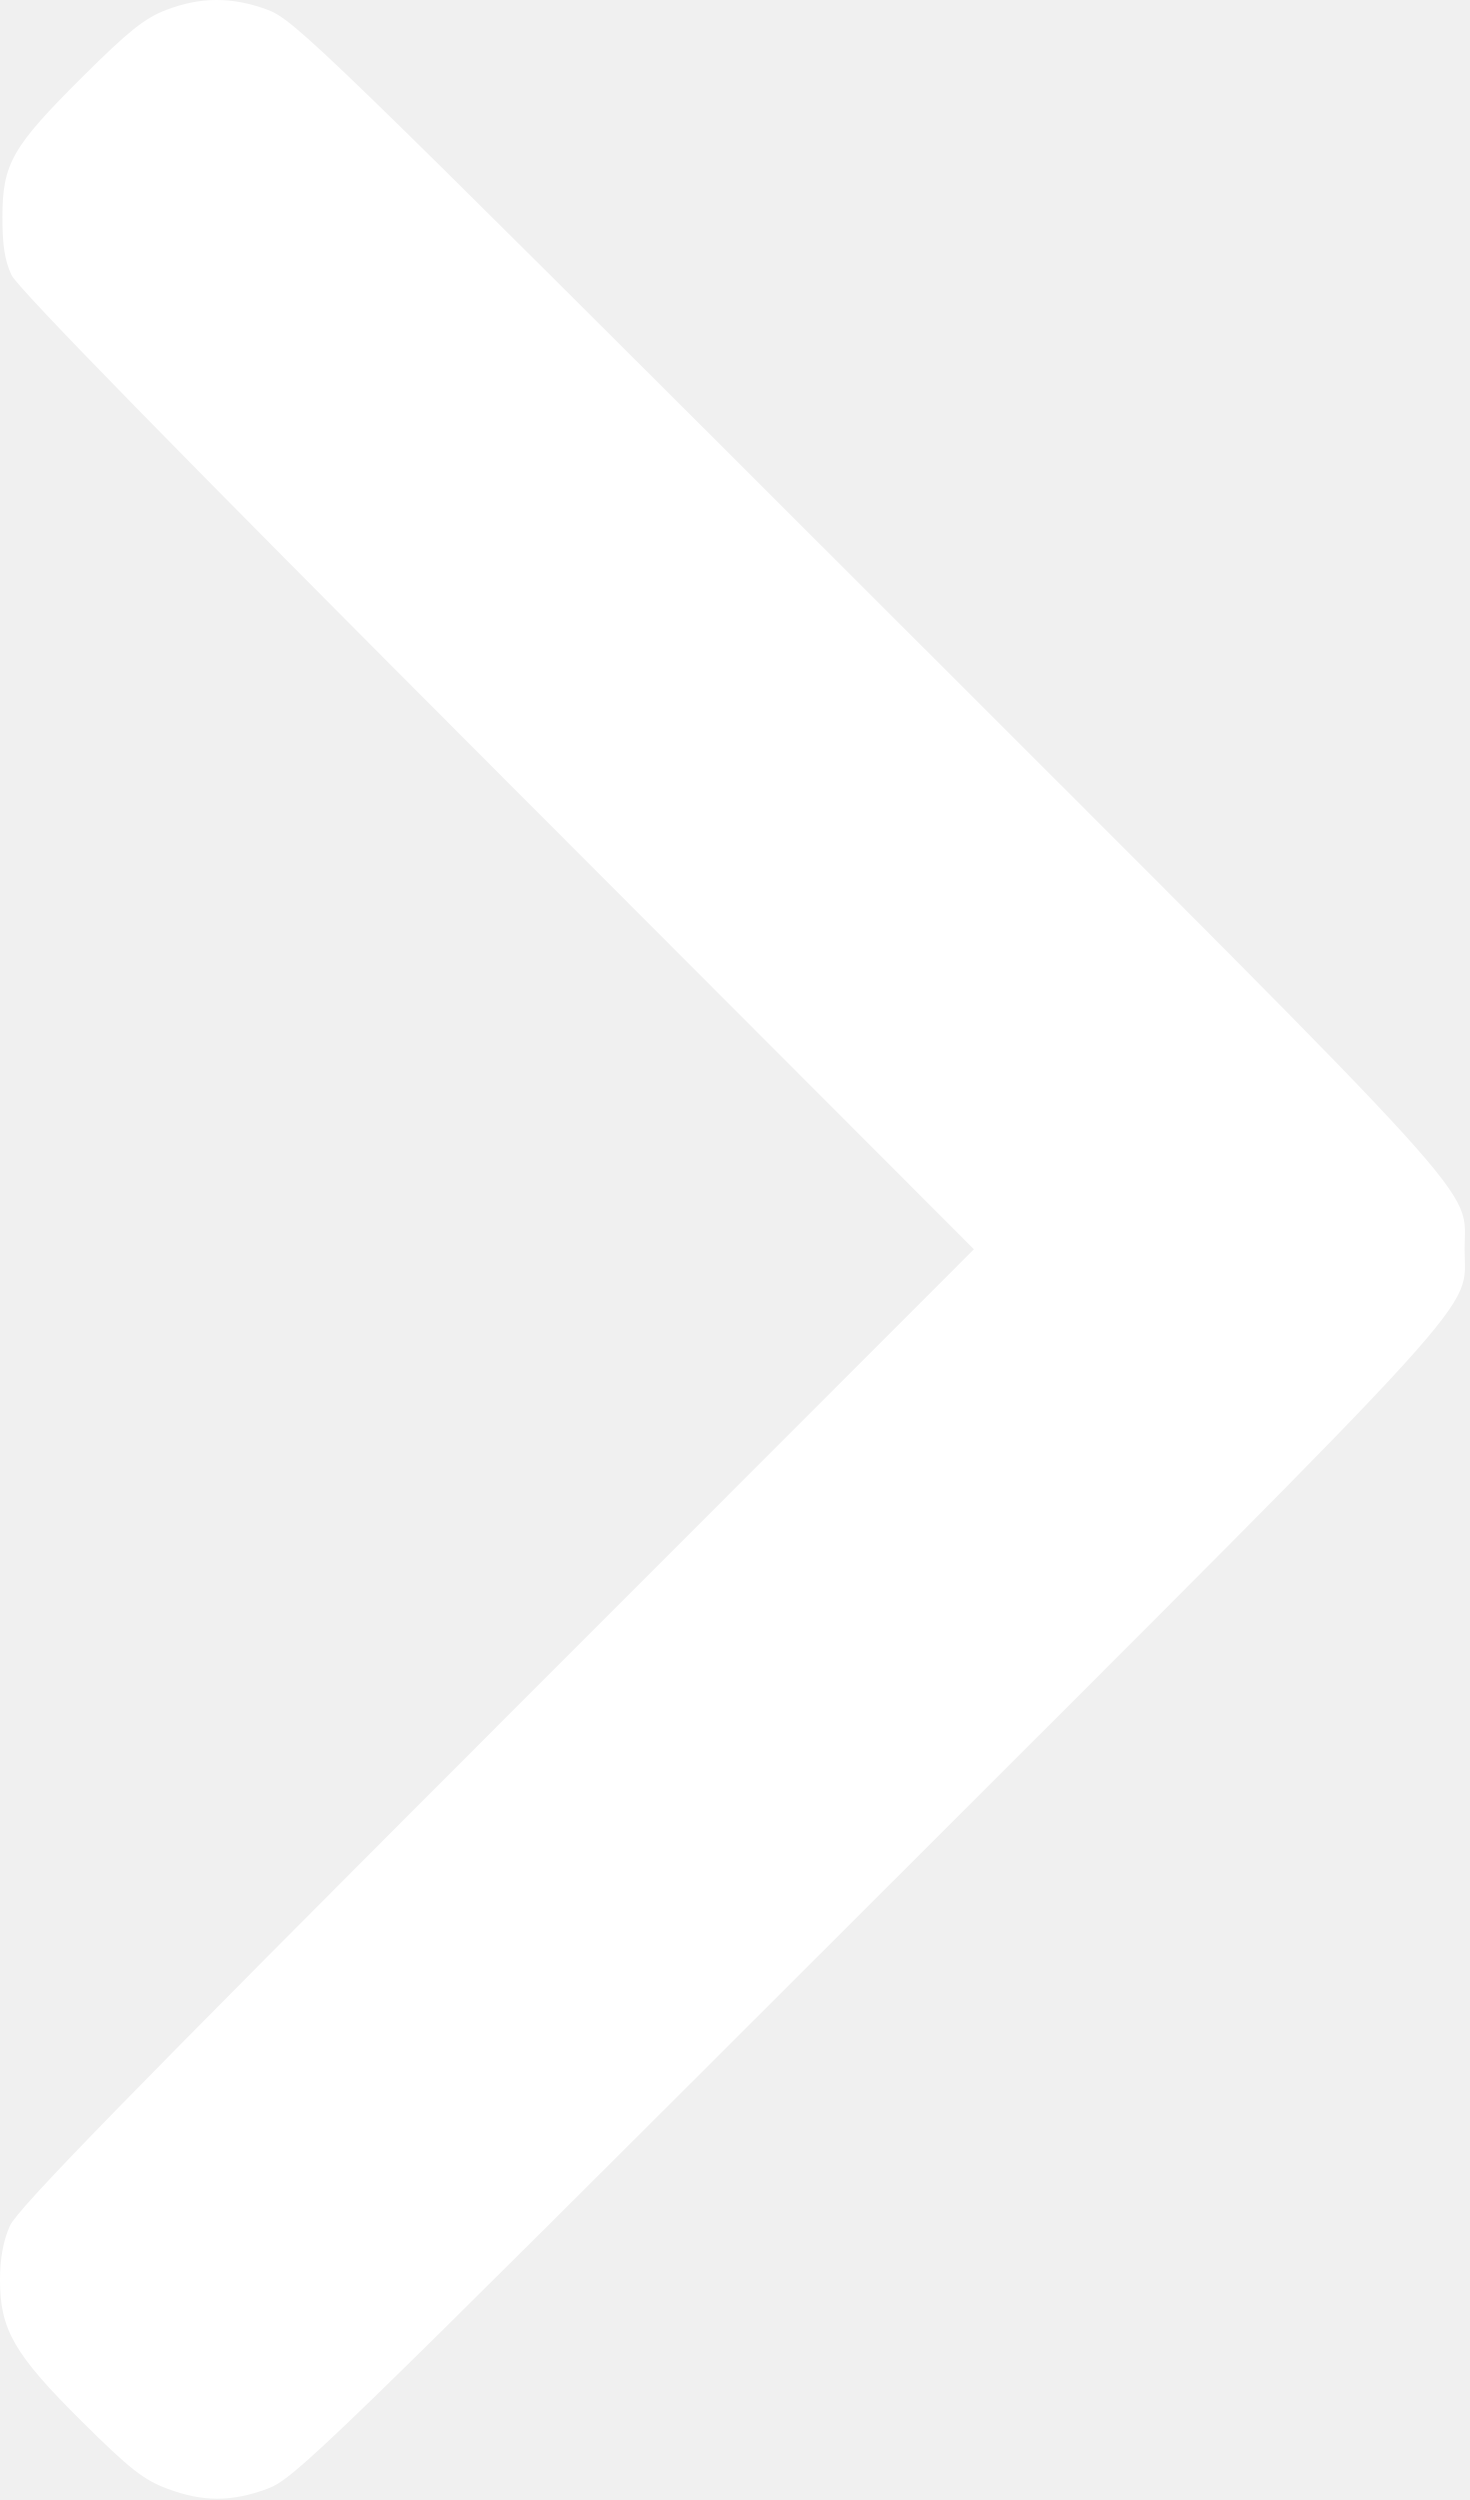
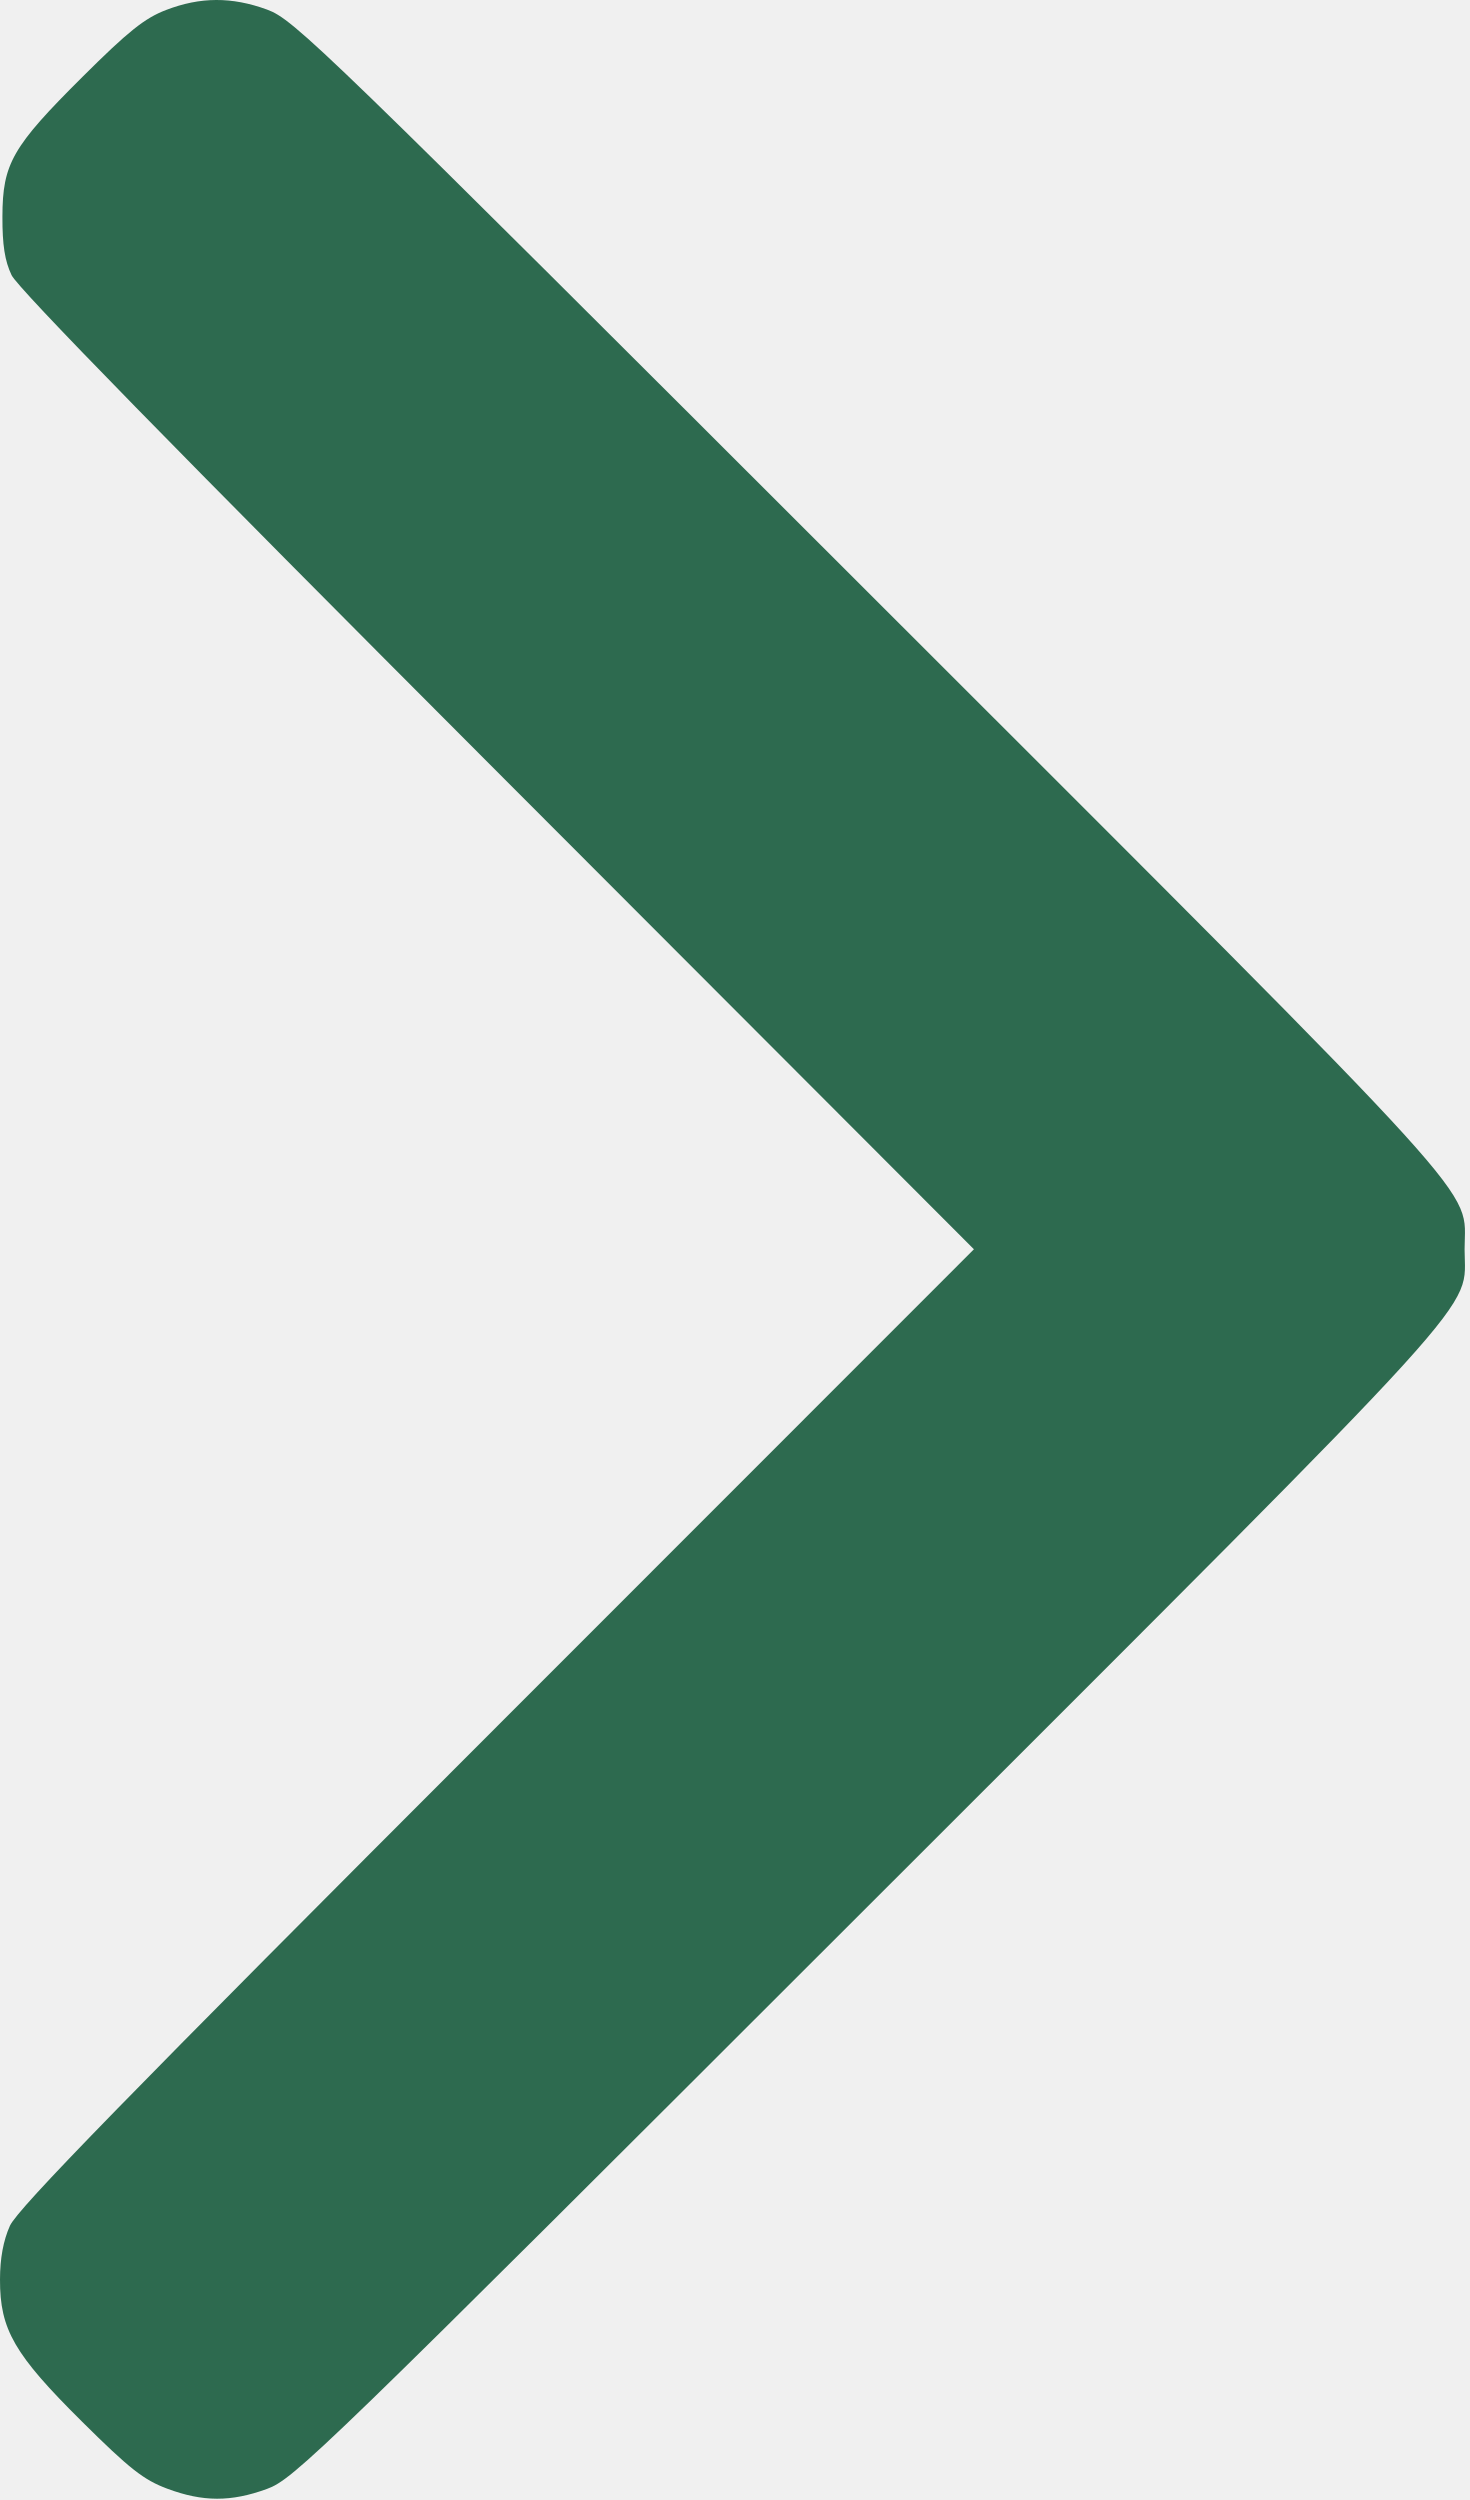
<svg xmlns="http://www.w3.org/2000/svg" width="301" height="512" viewBox="0 0 301 512" fill="none">
-   <path fill-rule="evenodd" clip-rule="evenodd" d="M34.008 2.046C29.612 3.734 26.279 6.401 16.891 15.744C2.493 30.072 0.532 33.494 0.495 44.346C0.475 50.177 0.983 53.431 2.367 56.346C3.654 59.059 35.677 91.807 101.862 158.099L199.459 255.851L101.754 353.599C25.751 429.633 3.6 452.346 2.03 455.846C0.681 458.854 0.008 462.502 0 466.846C-0.02 477.1 2.904 482.166 16.785 495.935C26.549 505.622 29.418 507.88 34.256 509.685C41.549 512.408 47.321 512.421 54.68 509.73C60.223 507.703 65.429 502.656 177.673 390.48C307.337 260.893 299.948 269.029 299.948 255.846C299.948 242.663 307.337 250.799 177.673 121.208C65.373 8.971 60.226 3.981 54.68 1.958C47.448 -0.681 41.041 -0.654 34.008 2.046Z" fill="white" />
+   <path fill-rule="evenodd" clip-rule="evenodd" d="M34.008 2.046C29.612 3.734 26.279 6.401 16.891 15.744C2.493 30.072 0.532 33.494 0.495 44.346C0.475 50.177 0.983 53.431 2.367 56.346C3.654 59.059 35.677 91.807 101.862 158.099L199.459 255.851L101.754 353.599C25.751 429.633 3.6 452.346 2.03 455.846C0.681 458.854 0.008 462.502 0 466.846C-0.02 477.1 2.904 482.166 16.785 495.935C26.549 505.622 29.418 507.88 34.256 509.685C41.549 512.408 47.321 512.421 54.68 509.73C60.223 507.703 65.429 502.656 177.673 390.48C307.337 260.893 299.948 269.029 299.948 255.846C299.948 242.663 307.337 250.799 177.673 121.208C65.373 8.971 60.226 3.981 54.68 1.958C47.448 -0.681 41.041 -0.654 34.008 2.046Z" fill="#2D6A4F" />
</svg>
